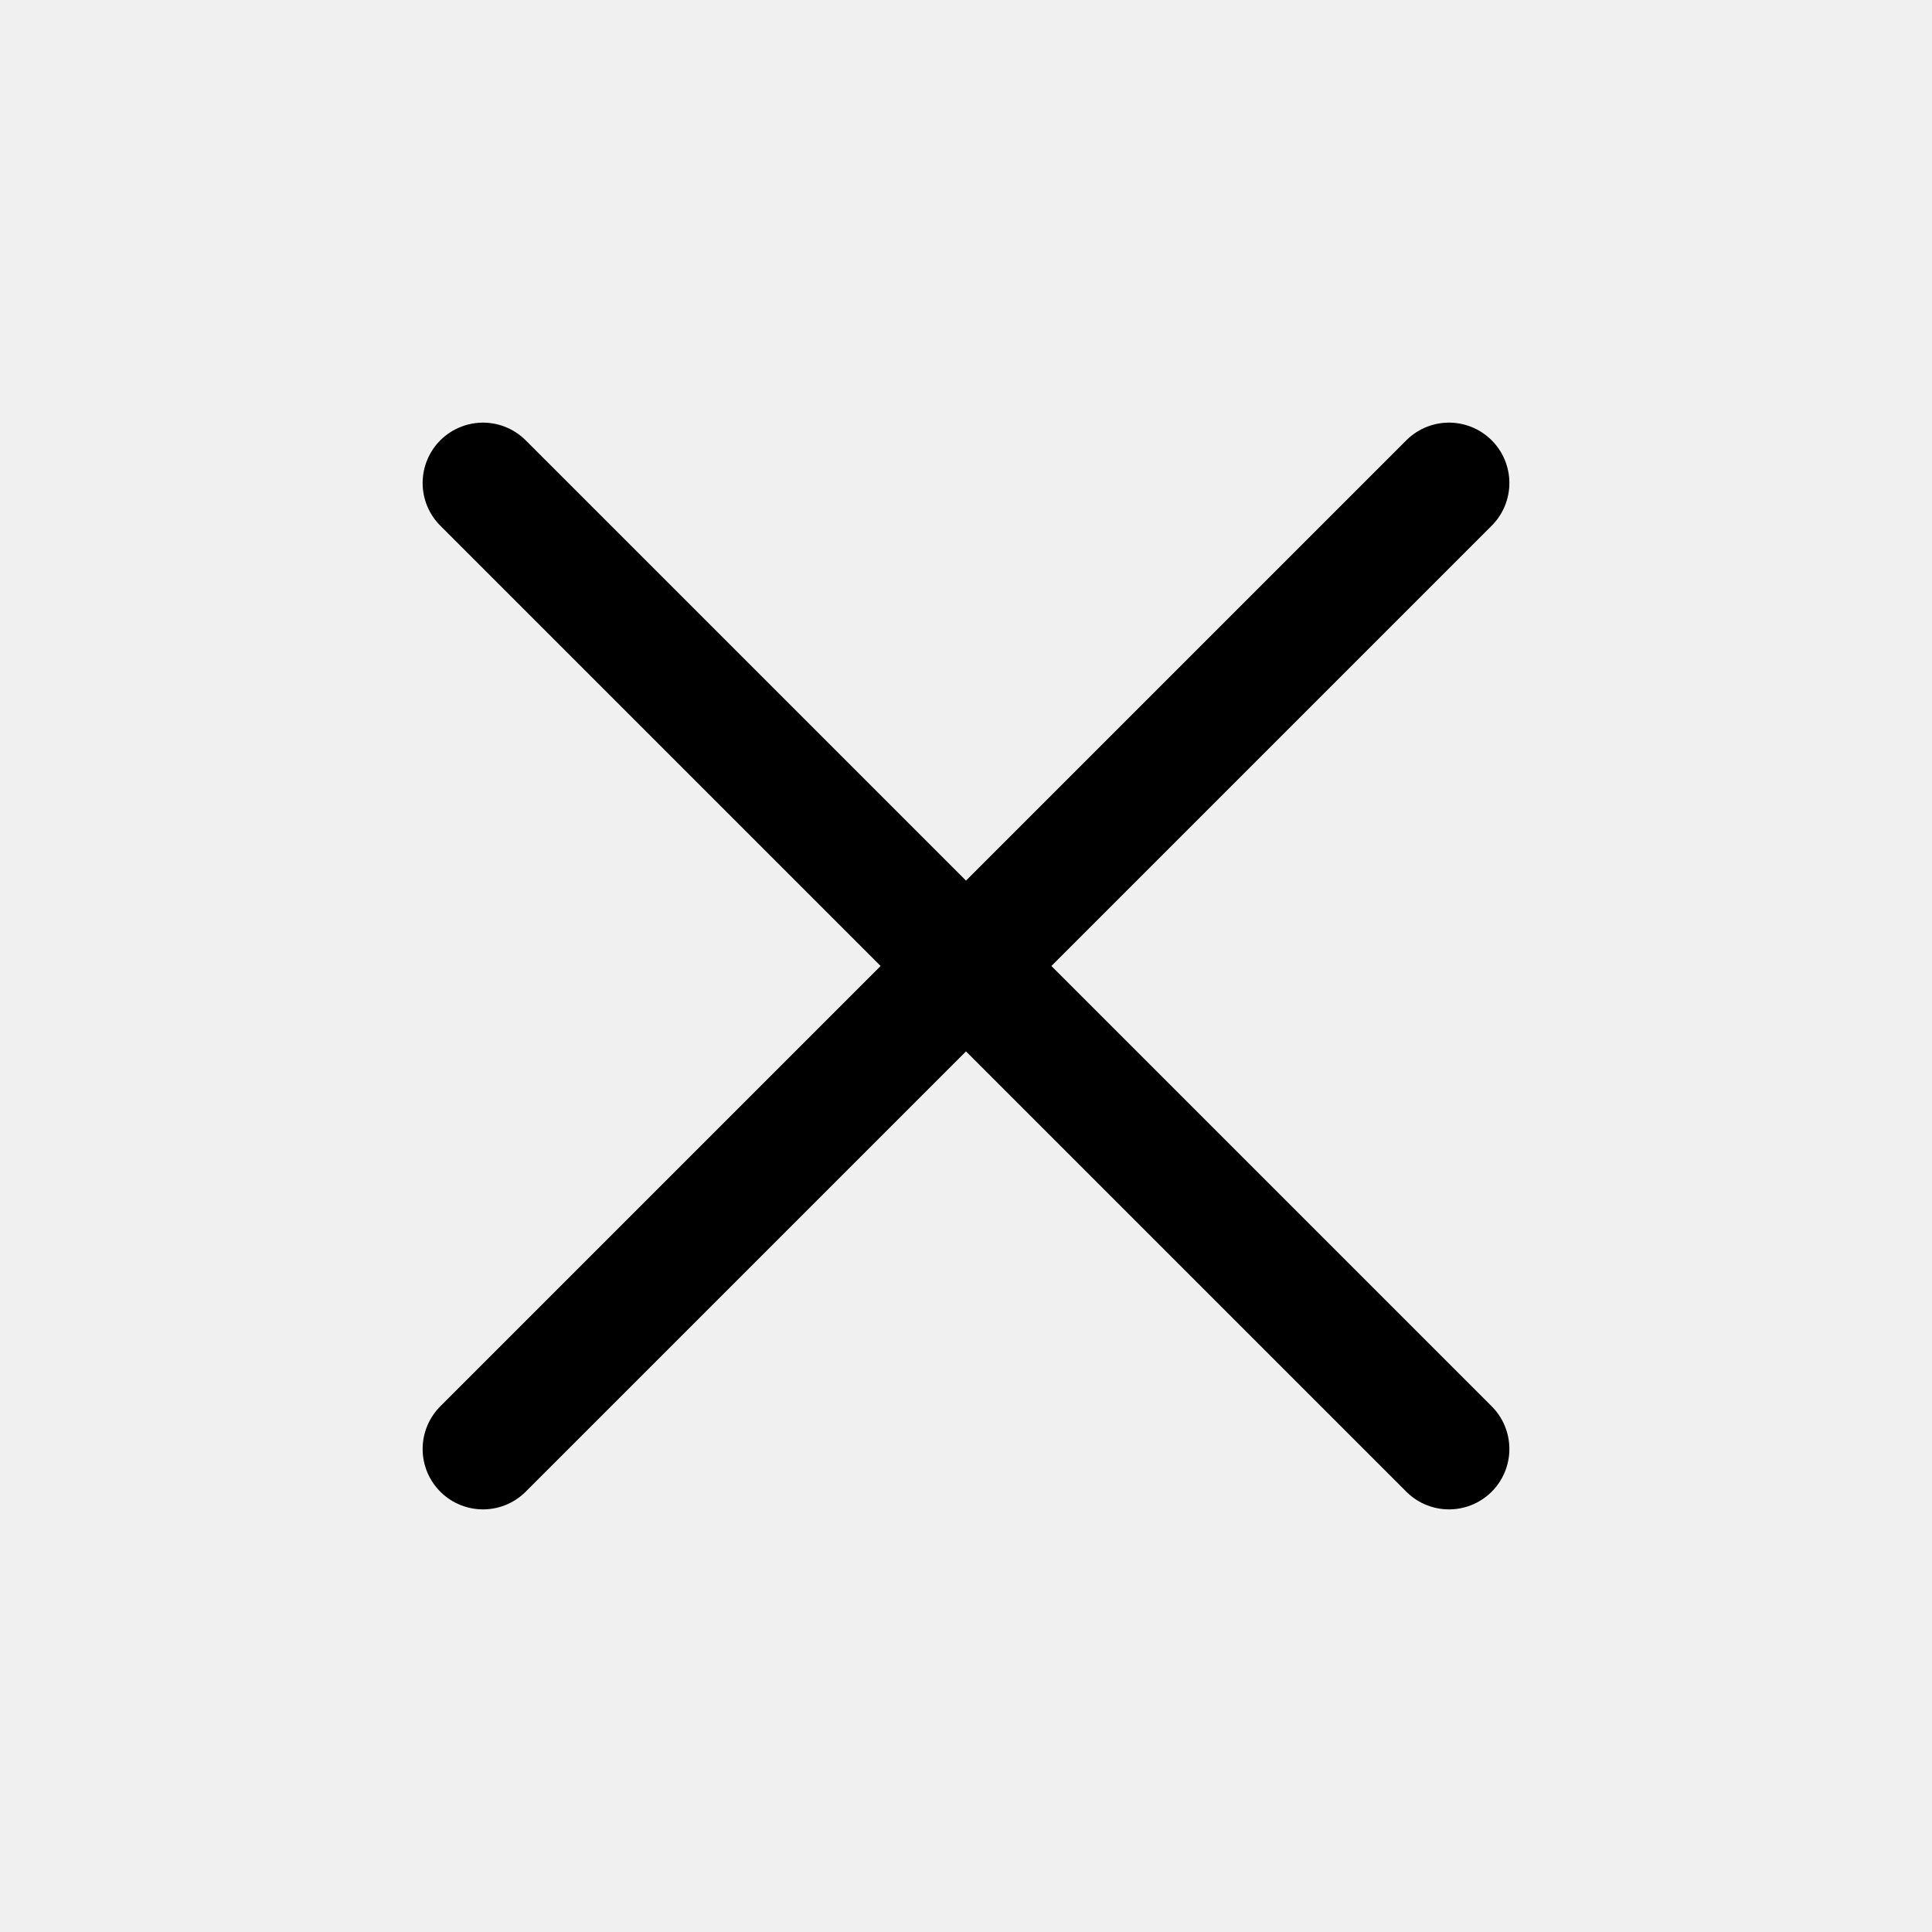
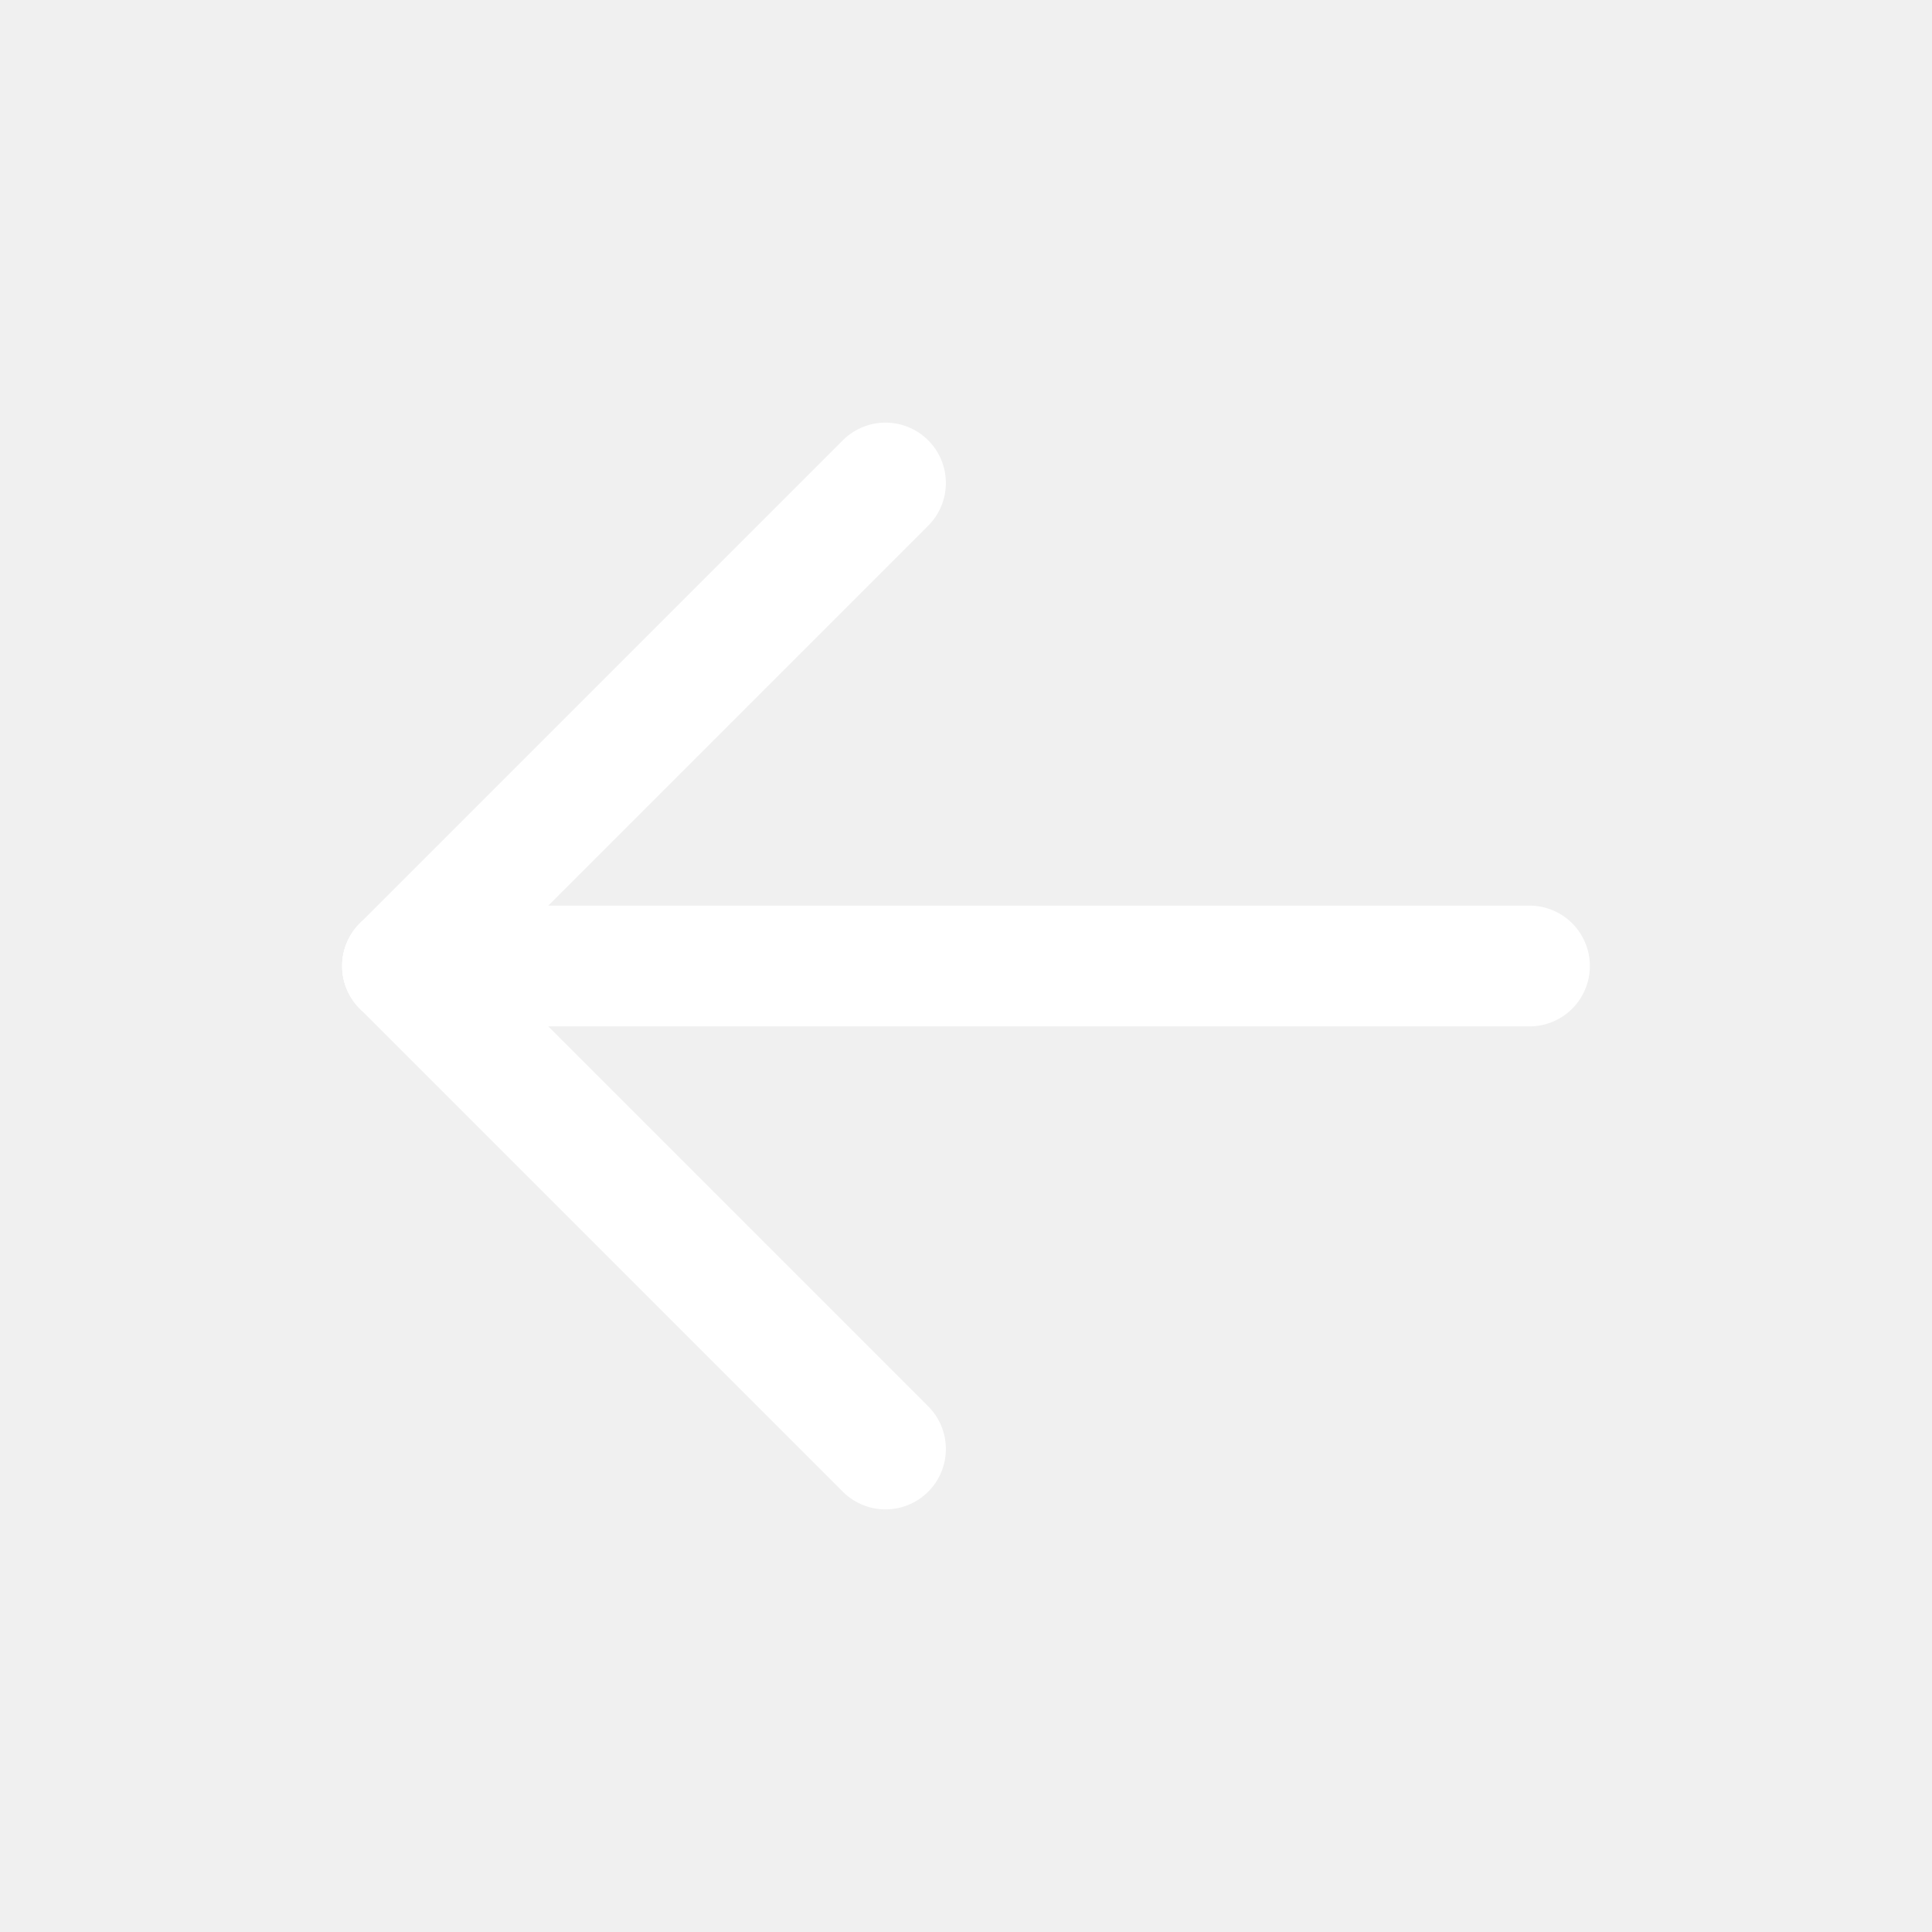
- <svg xmlns="http://www.w3.org/2000/svg" class="icon icon-tabler icon-tabler-x" width="44" height="44" viewBox="0 0 24 24" stroke-width="1.5" stroke="#000000" fill="none" stroke-linecap="round" stroke-linejoin="round">
+ <svg xmlns="http://www.w3.org/2000/svg" class="icon icon-tabler icon-tabler-arrow-left" width="44" height="44" viewBox="0 0 24 24" stroke-width="1.5" stroke="#ffffff" fill="none" stroke-linecap="round" stroke-linejoin="round">
  <path stroke="none" d="M0 0h24v24H0z" fill="none" />
-   <path d="M18 6l-12 12" />
-   <path d="M6 6l12 12" />
+   <path d="M5 12l14 0" />
+   <path d="M5 12l6 6" />
+   <path d="M5 12l6 -6" />
</svg>
